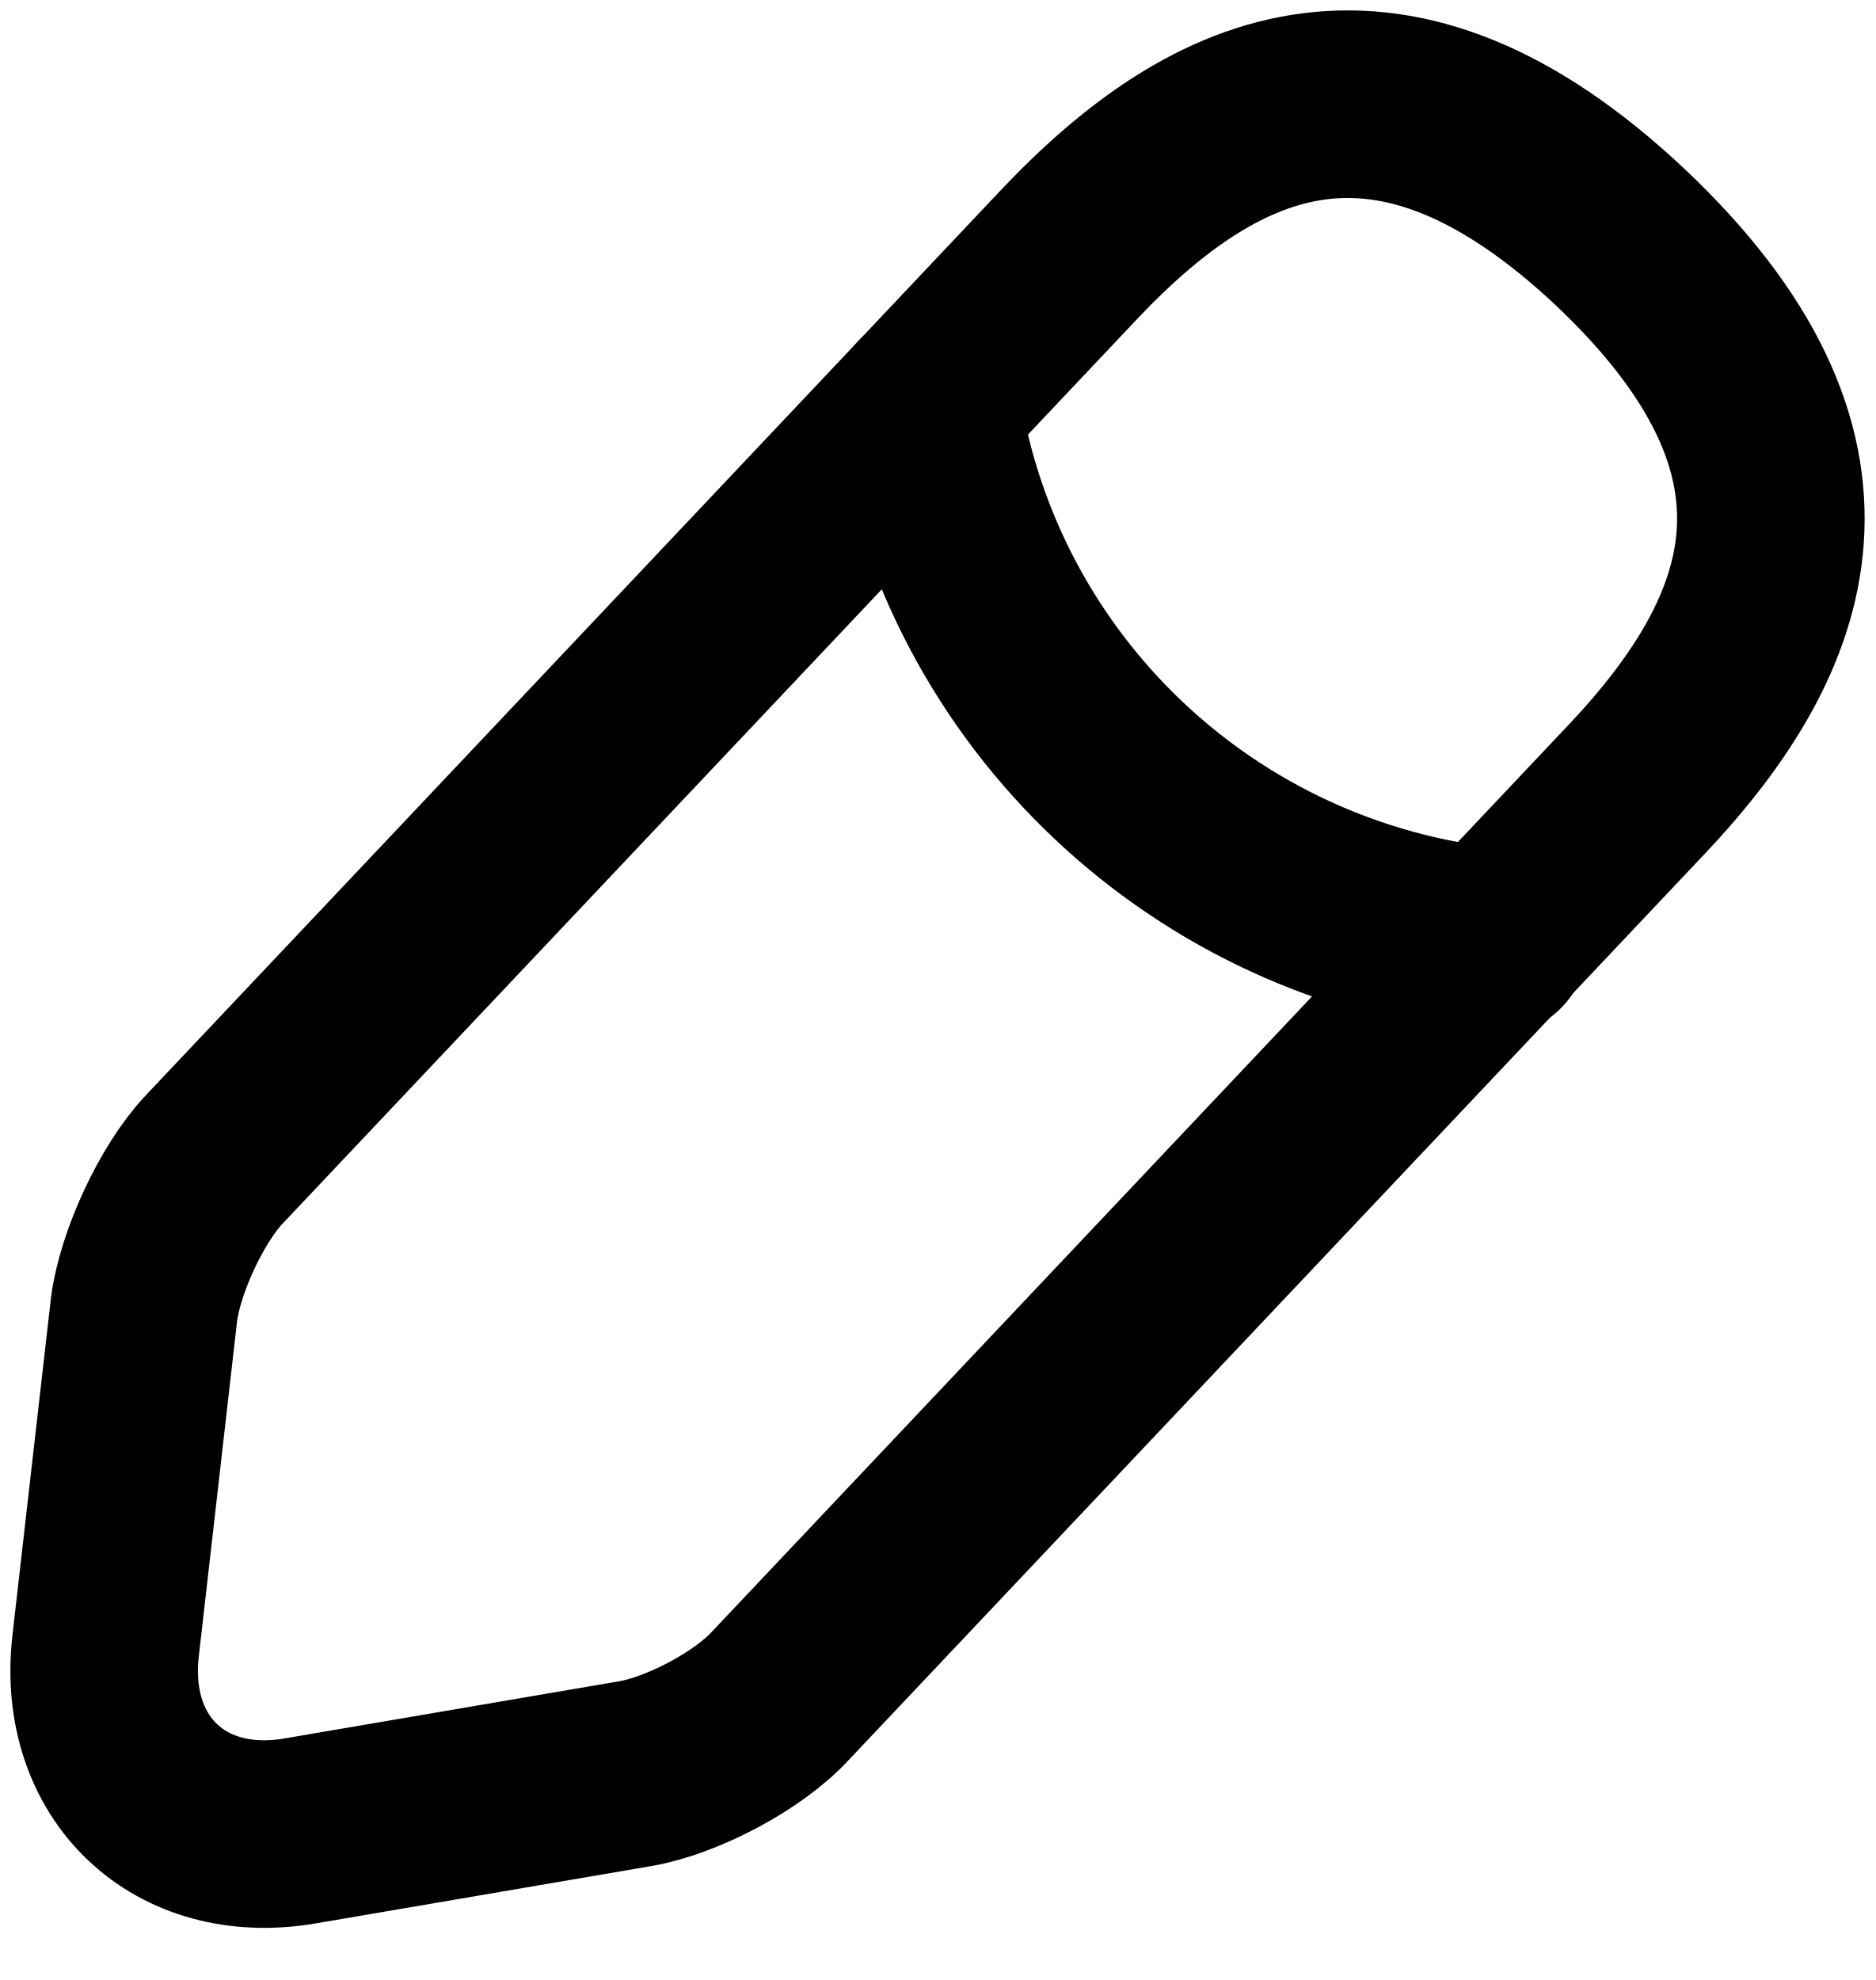
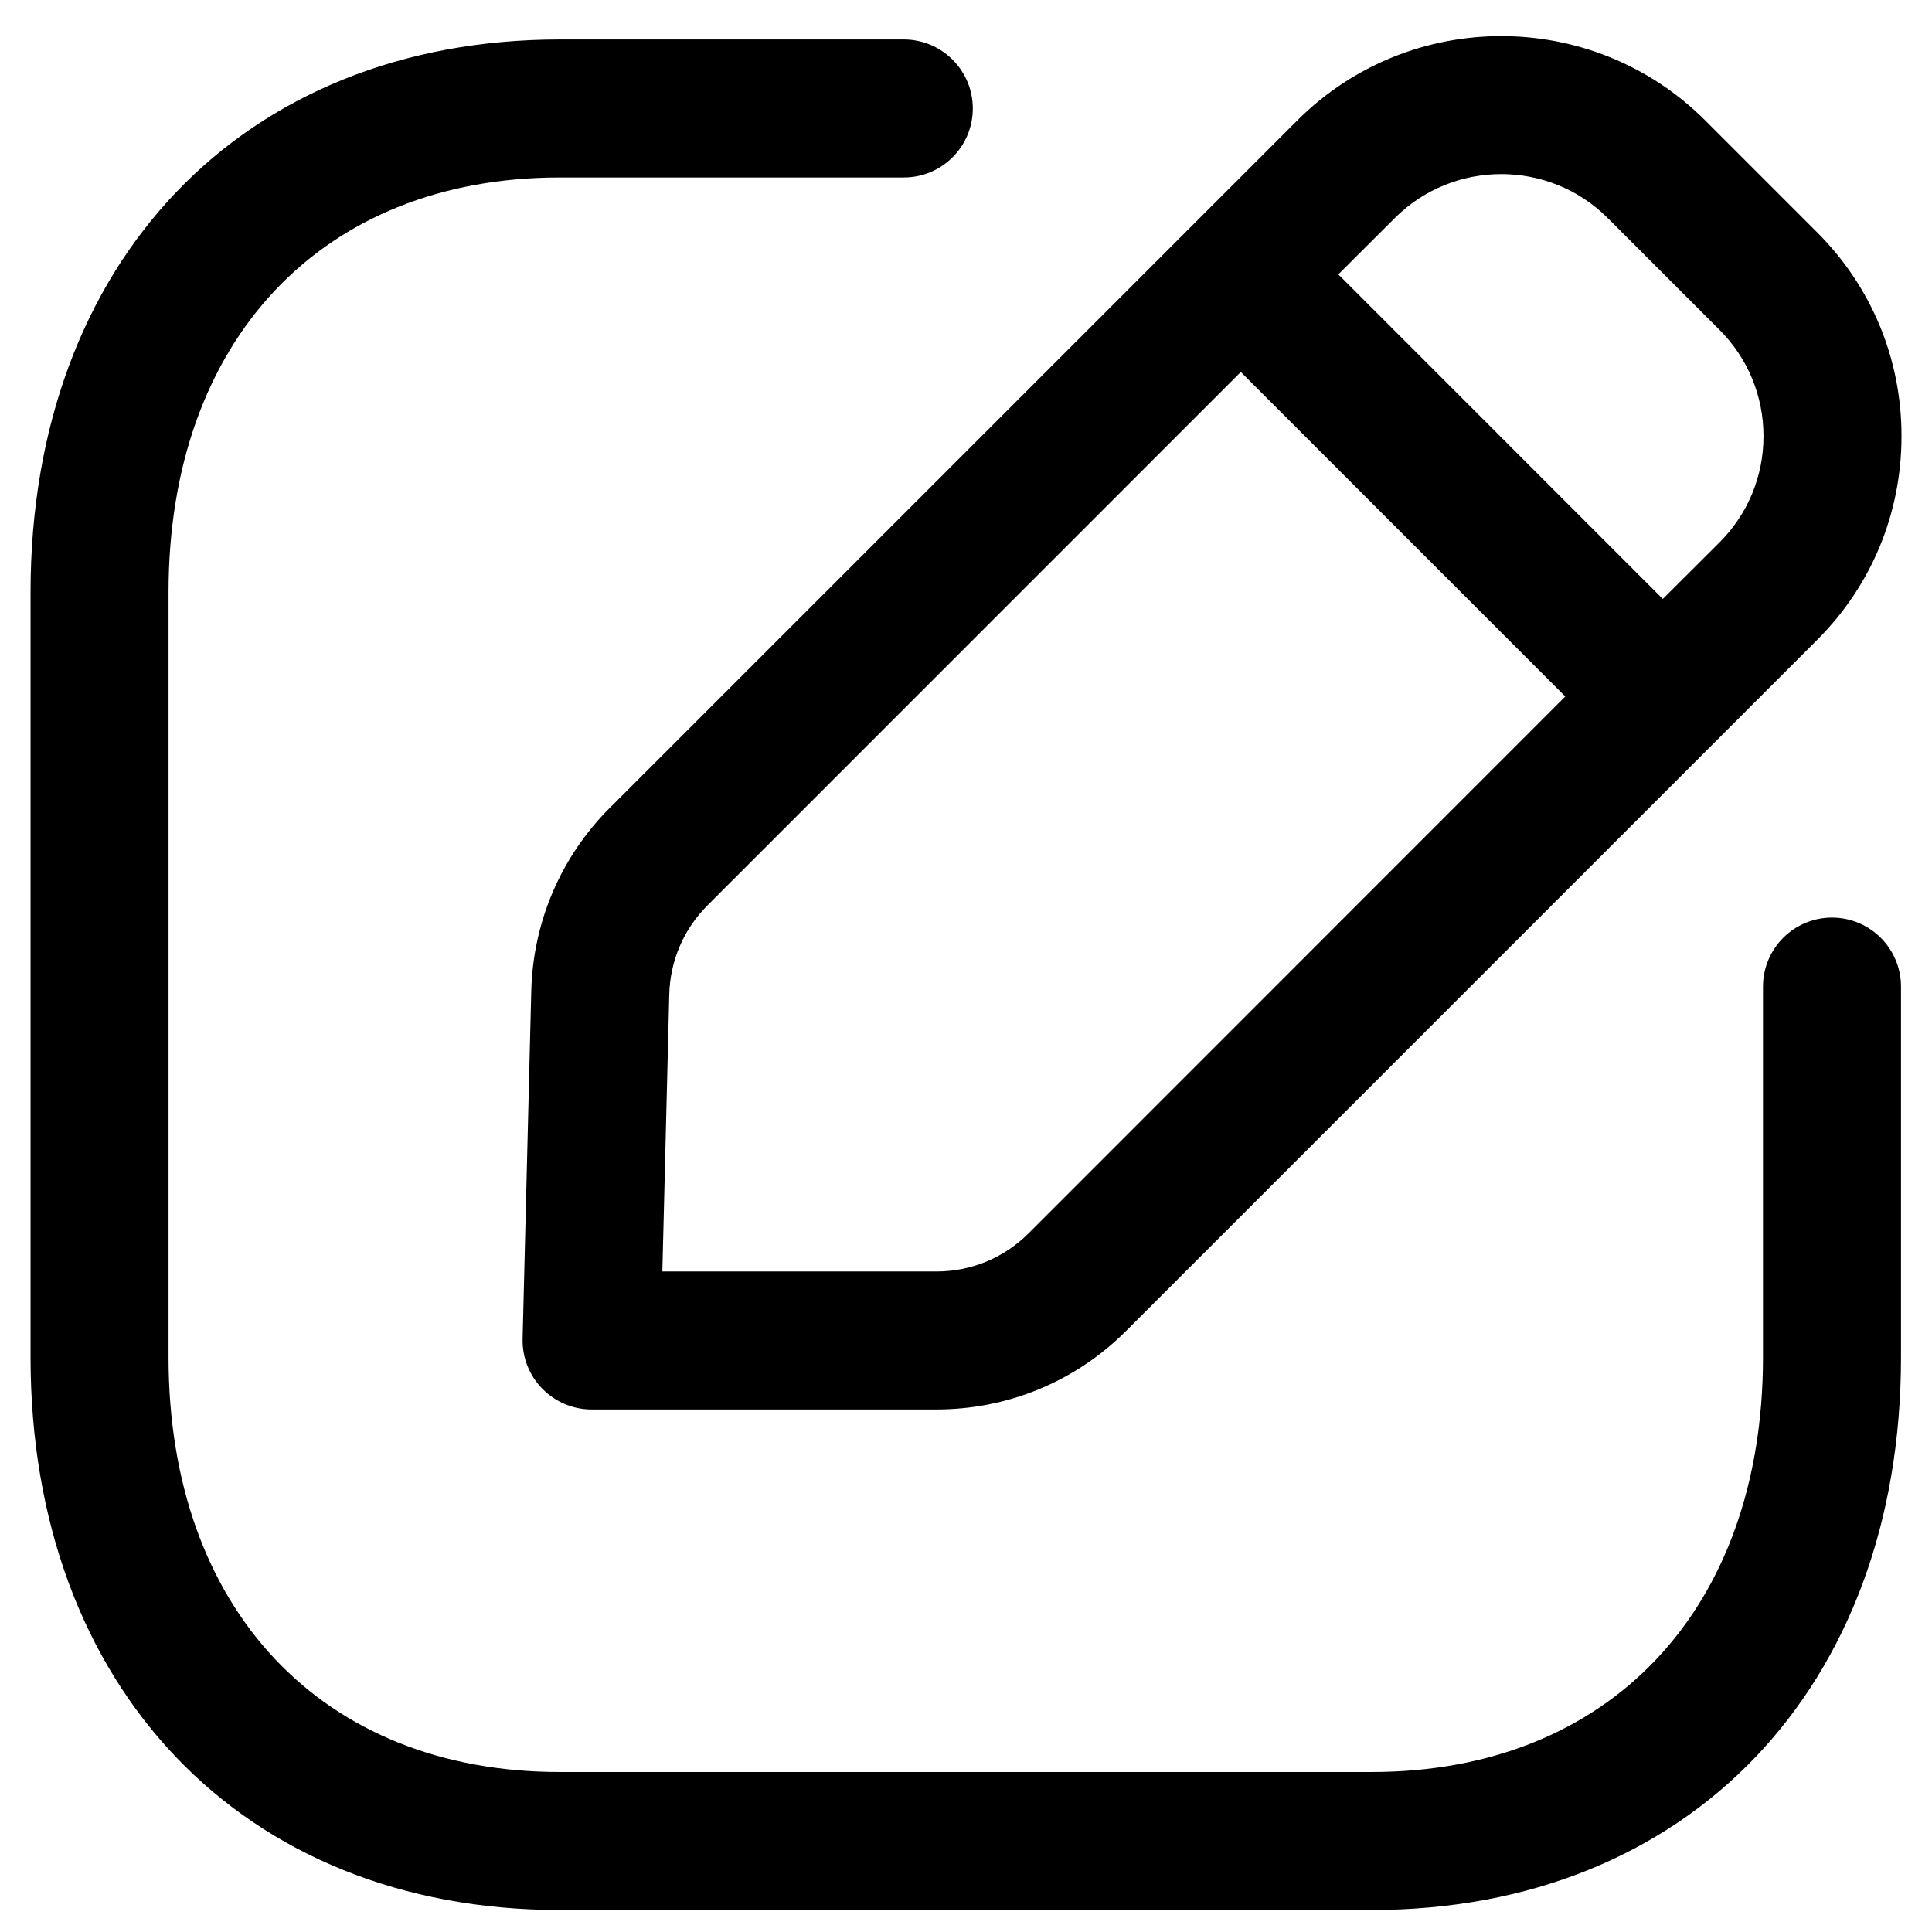
- <svg xmlns="http://www.w3.org/2000/svg" width="18" height="19" viewBox="0 0 18 19" fill="none">
-   <path d="M10.263 2.439L2.053 11.129C1.743 11.459 1.443 12.109 1.383 12.559L1.013 15.799C0.883 16.969 1.723 17.769 2.883 17.569L6.103 17.019C6.553 16.939 7.183 16.609 7.493 16.269L15.703 7.579C17.123 6.079 17.763 4.369 15.553 2.279C13.353 0.209 11.683 0.939 10.263 2.439Z" stroke="black" stroke-width="1.8" stroke-miterlimit="10" stroke-linecap="round" stroke-linejoin="round" />
-   <path d="M8.893 3.889C9.323 6.649 11.563 8.759 14.343 9.039" stroke="black" stroke-width="1.8" stroke-miterlimit="10" stroke-linecap="round" stroke-linejoin="round" />
+ <svg xmlns="http://www.w3.org/2000/svg" width="42" height="42" viewBox="0 0 42 42" fill="none">
+   <path fill-rule="evenodd" clip-rule="evenodd" d="M19.648 0.858C20.476 0.858 21.148 1.53 21.148 2.358C21.148 3.186 20.476 3.858 19.648 3.858H12.17C7.002 3.858 3.664 7.398 3.664 12.876V29.504C3.664 34.982 7.002 38.522 12.17 38.522H29.818C34.986 38.522 38.326 34.982 38.326 29.504V21.448C38.326 20.62 38.998 19.948 39.826 19.948C40.654 19.948 41.326 20.62 41.326 21.448V29.504C41.326 36.692 36.7 41.522 29.818 41.522H12.17C5.288 41.522 0.664 36.692 0.664 29.504V12.876C0.664 5.688 5.288 0.858 12.17 0.858H19.648ZM37.067 2.615L39.501 5.049C40.687 6.233 41.339 7.807 41.337 9.483C41.337 11.159 40.685 12.731 39.501 13.913L24.483 28.931C23.381 30.033 21.913 30.641 20.353 30.641H12.861C12.457 30.641 12.069 30.477 11.787 30.187C11.505 29.899 11.351 29.509 11.361 29.103L11.549 21.545C11.587 20.041 12.193 18.627 13.257 17.561H13.259L28.205 2.615C30.649 0.175 34.623 0.175 37.067 2.615ZM26.974 8.087L15.379 19.683C14.861 20.201 14.567 20.889 14.549 21.619L14.399 27.641H20.353C21.113 27.641 21.825 27.347 22.363 26.809L34.028 15.141L26.974 8.087ZM30.325 4.737L29.094 5.965L36.148 13.021L37.381 11.791C37.997 11.175 38.337 10.355 38.337 9.483C38.337 8.609 37.997 7.787 37.381 7.171L34.947 4.737C33.673 3.467 31.601 3.467 30.325 4.737Z" fill="black" />
</svg>
